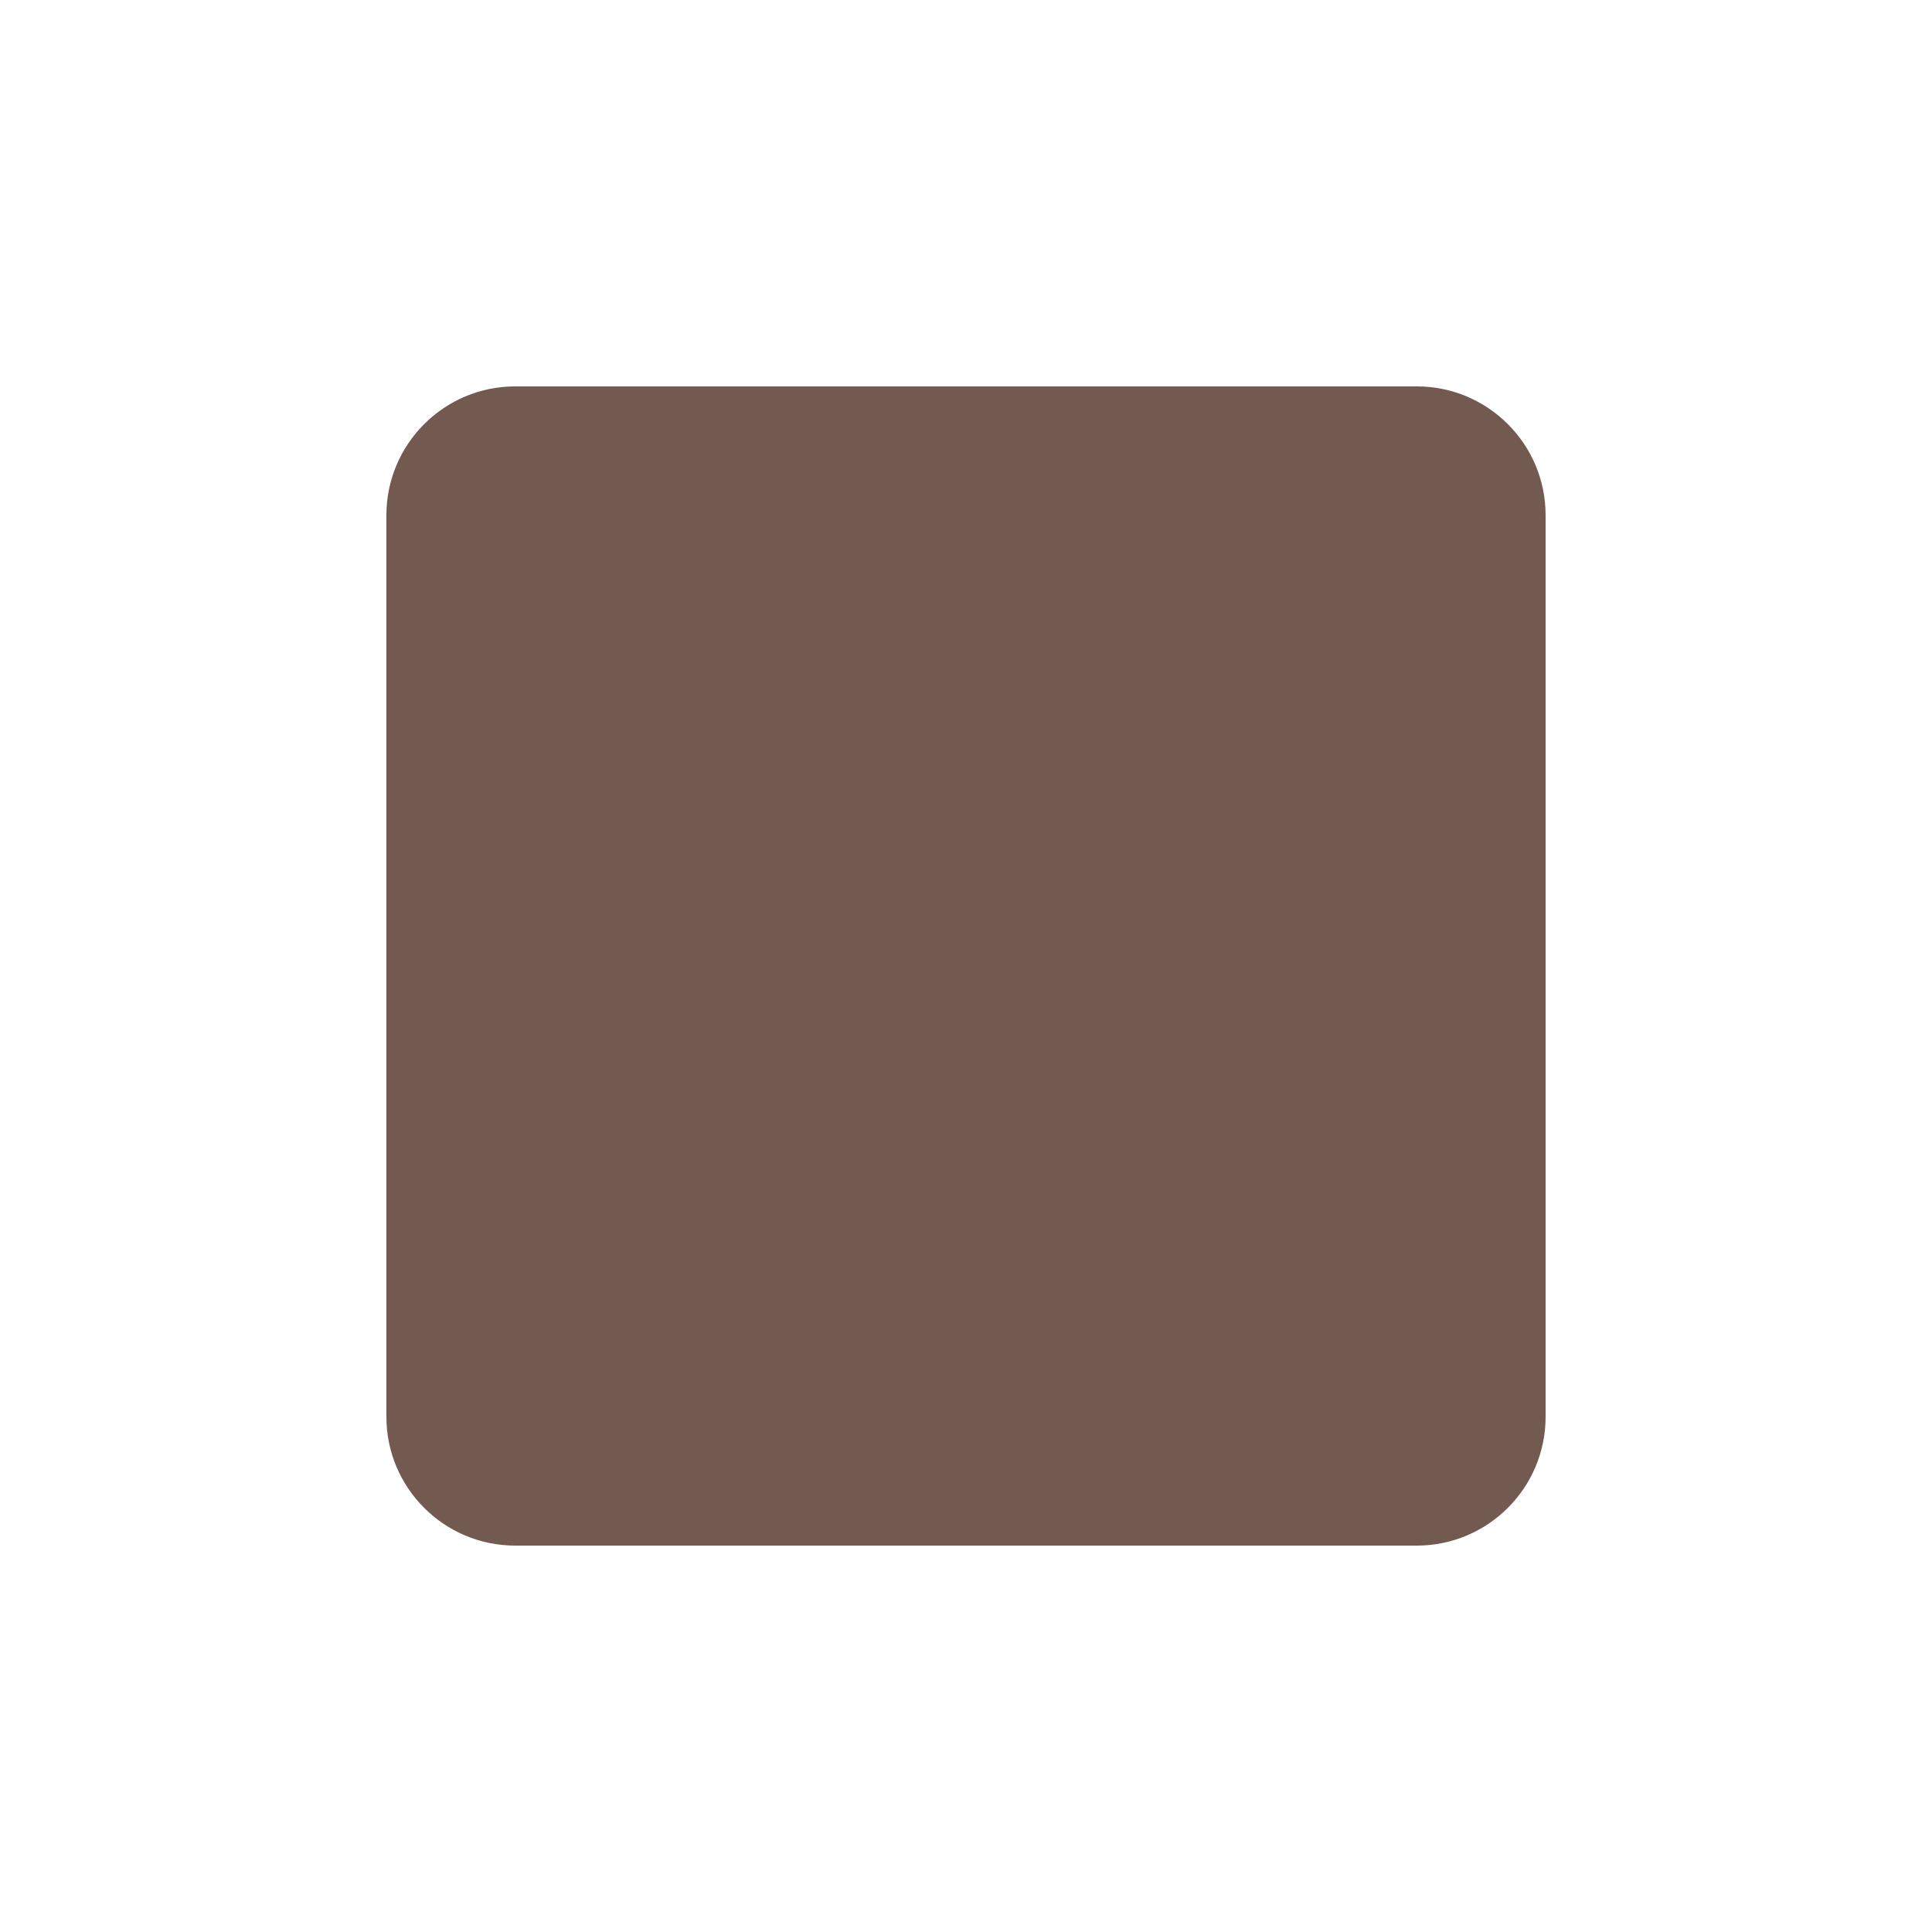
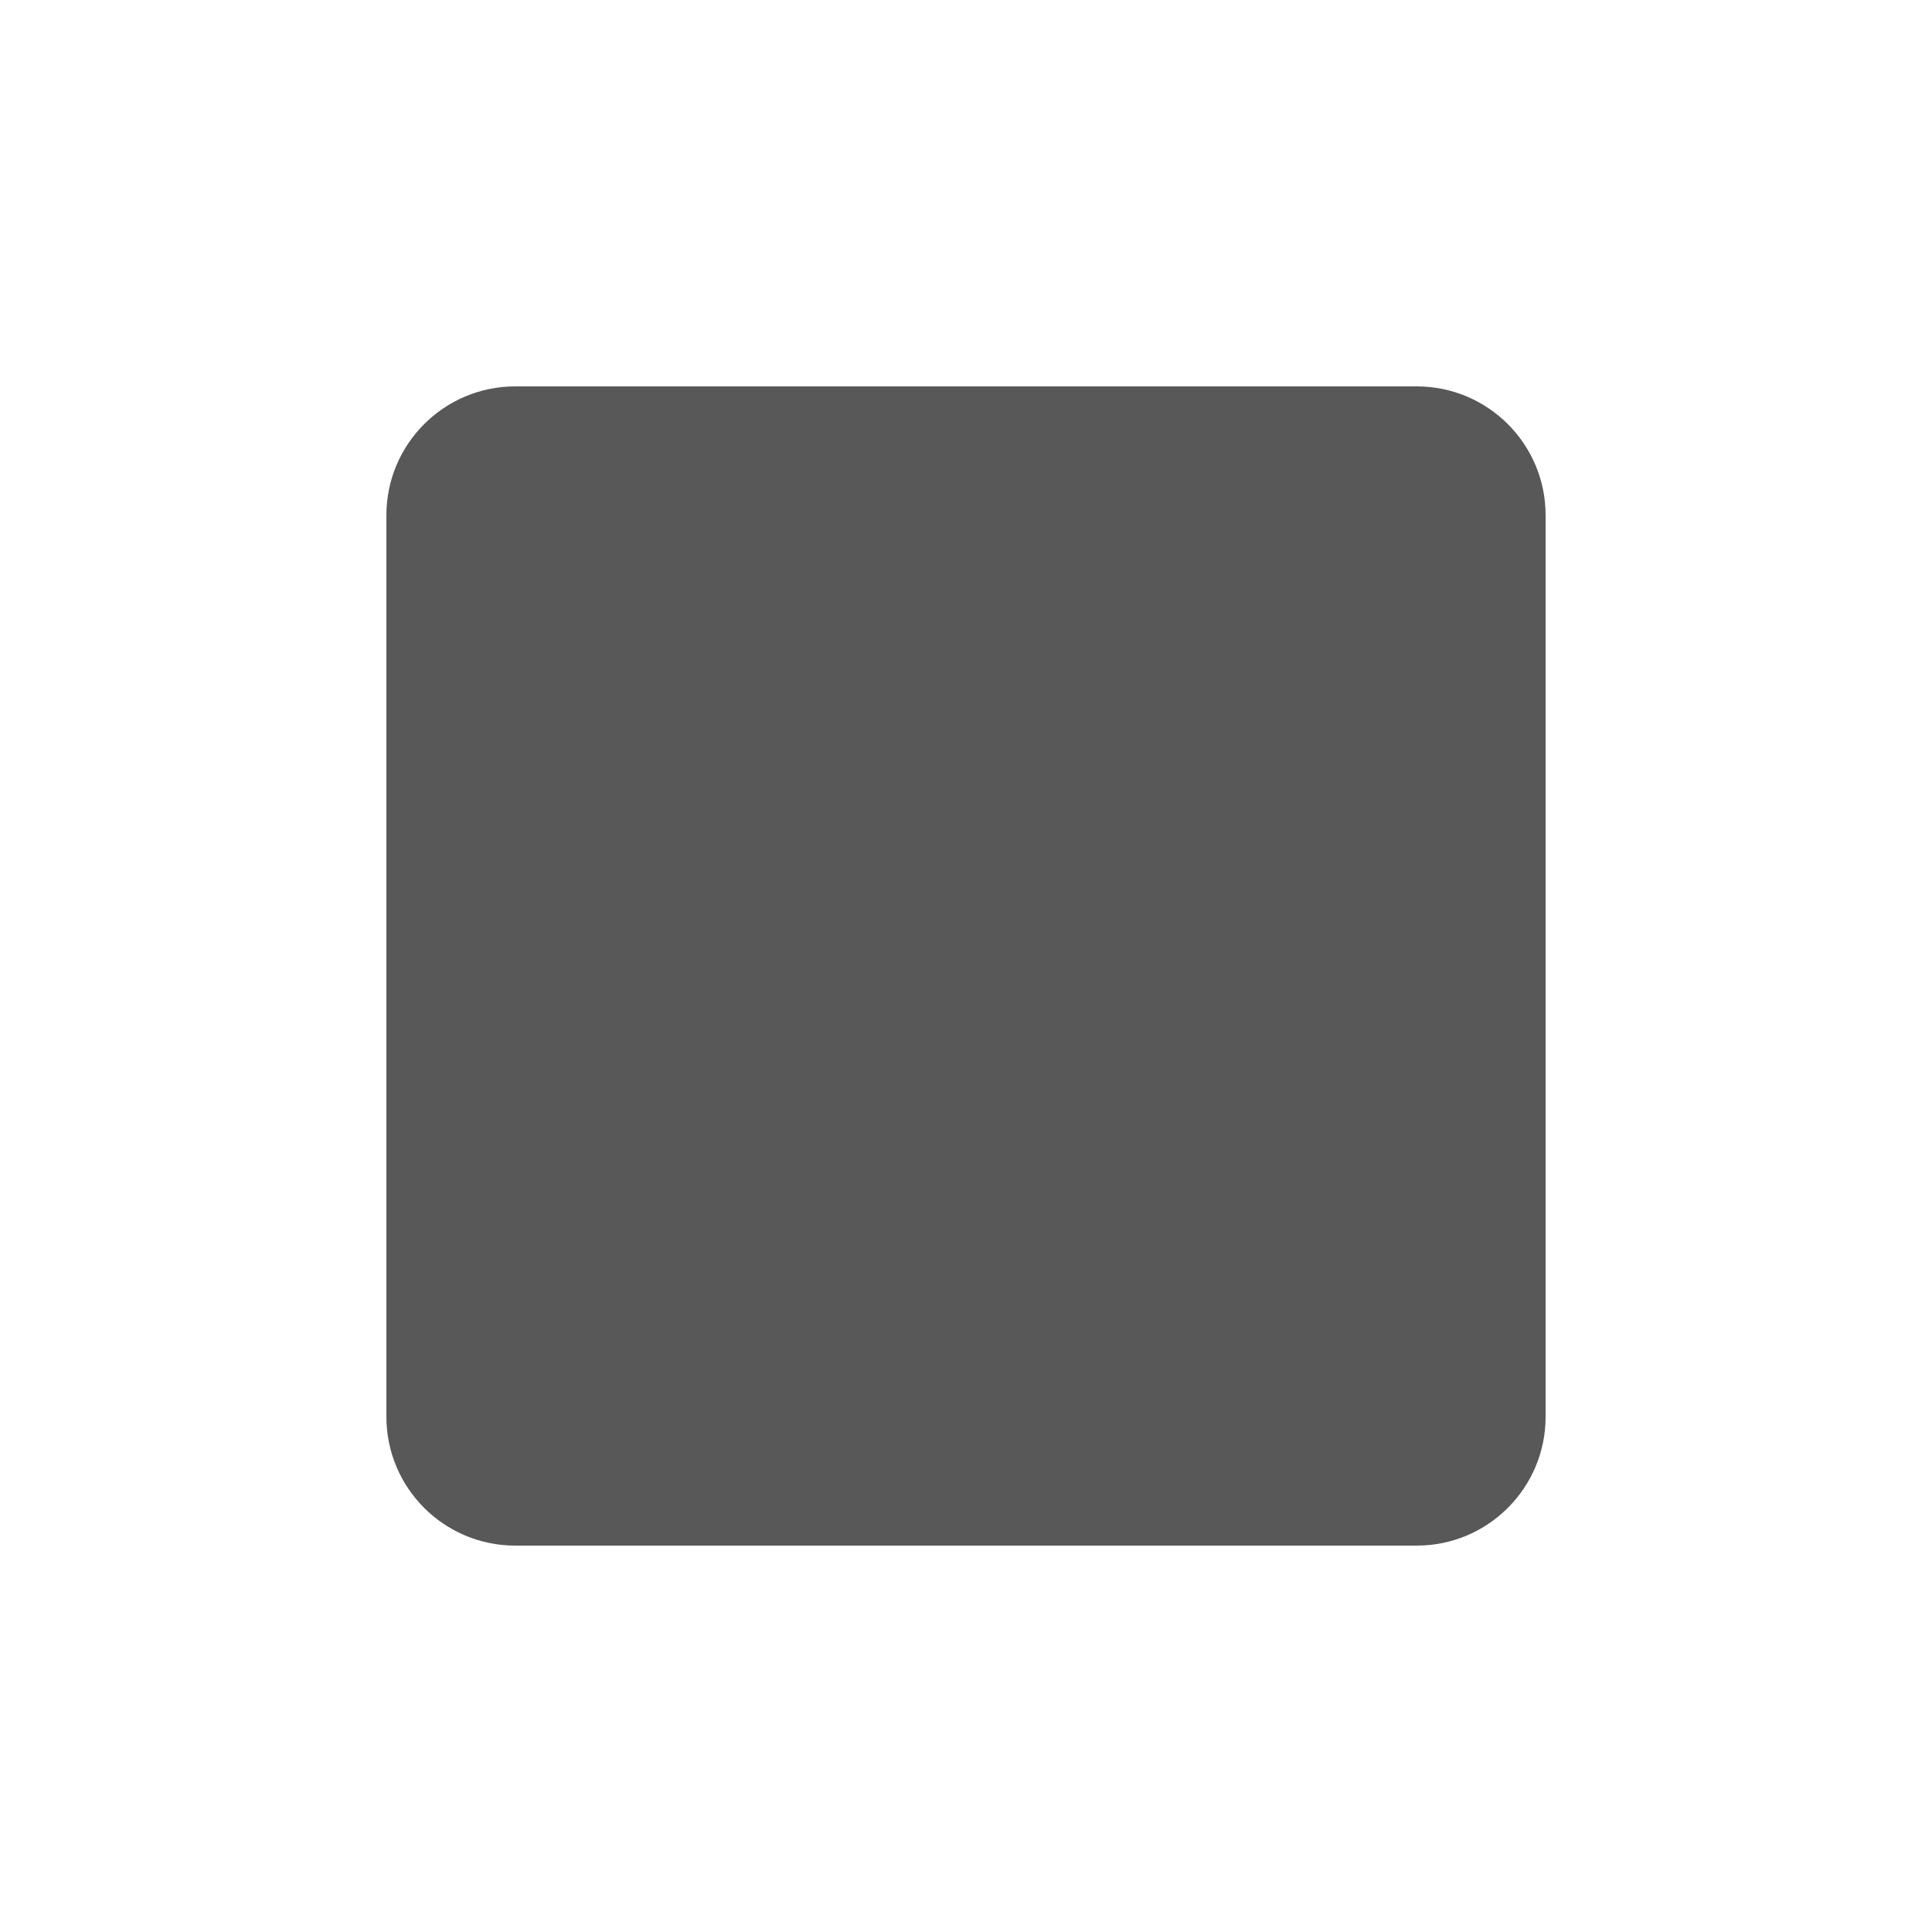
<svg xmlns="http://www.w3.org/2000/svg" viewBox="0 0 15 15" height="15" width="15">
  <rect fill="none" x="0" y="0" width="15" height="15" />
-   <path fill="#725a50" transform="translate(2 2)" d="M9,10H2c-0.552,0-1-0.448-1-1V2c0-0.552,0.448-1,1-1h7c0.552,0,1,0.448,1,1v7C10,9.552,9.552,10,9,10z" />
+   <path fill="#585858" transform="translate(2 2)" d="M9,10H2c-0.552,0-1-0.448-1-1V2c0-0.552,0.448-1,1-1h7c0.552,0,1,0.448,1,1v7C10,9.552,9.552,10,9,10z" />
</svg>
